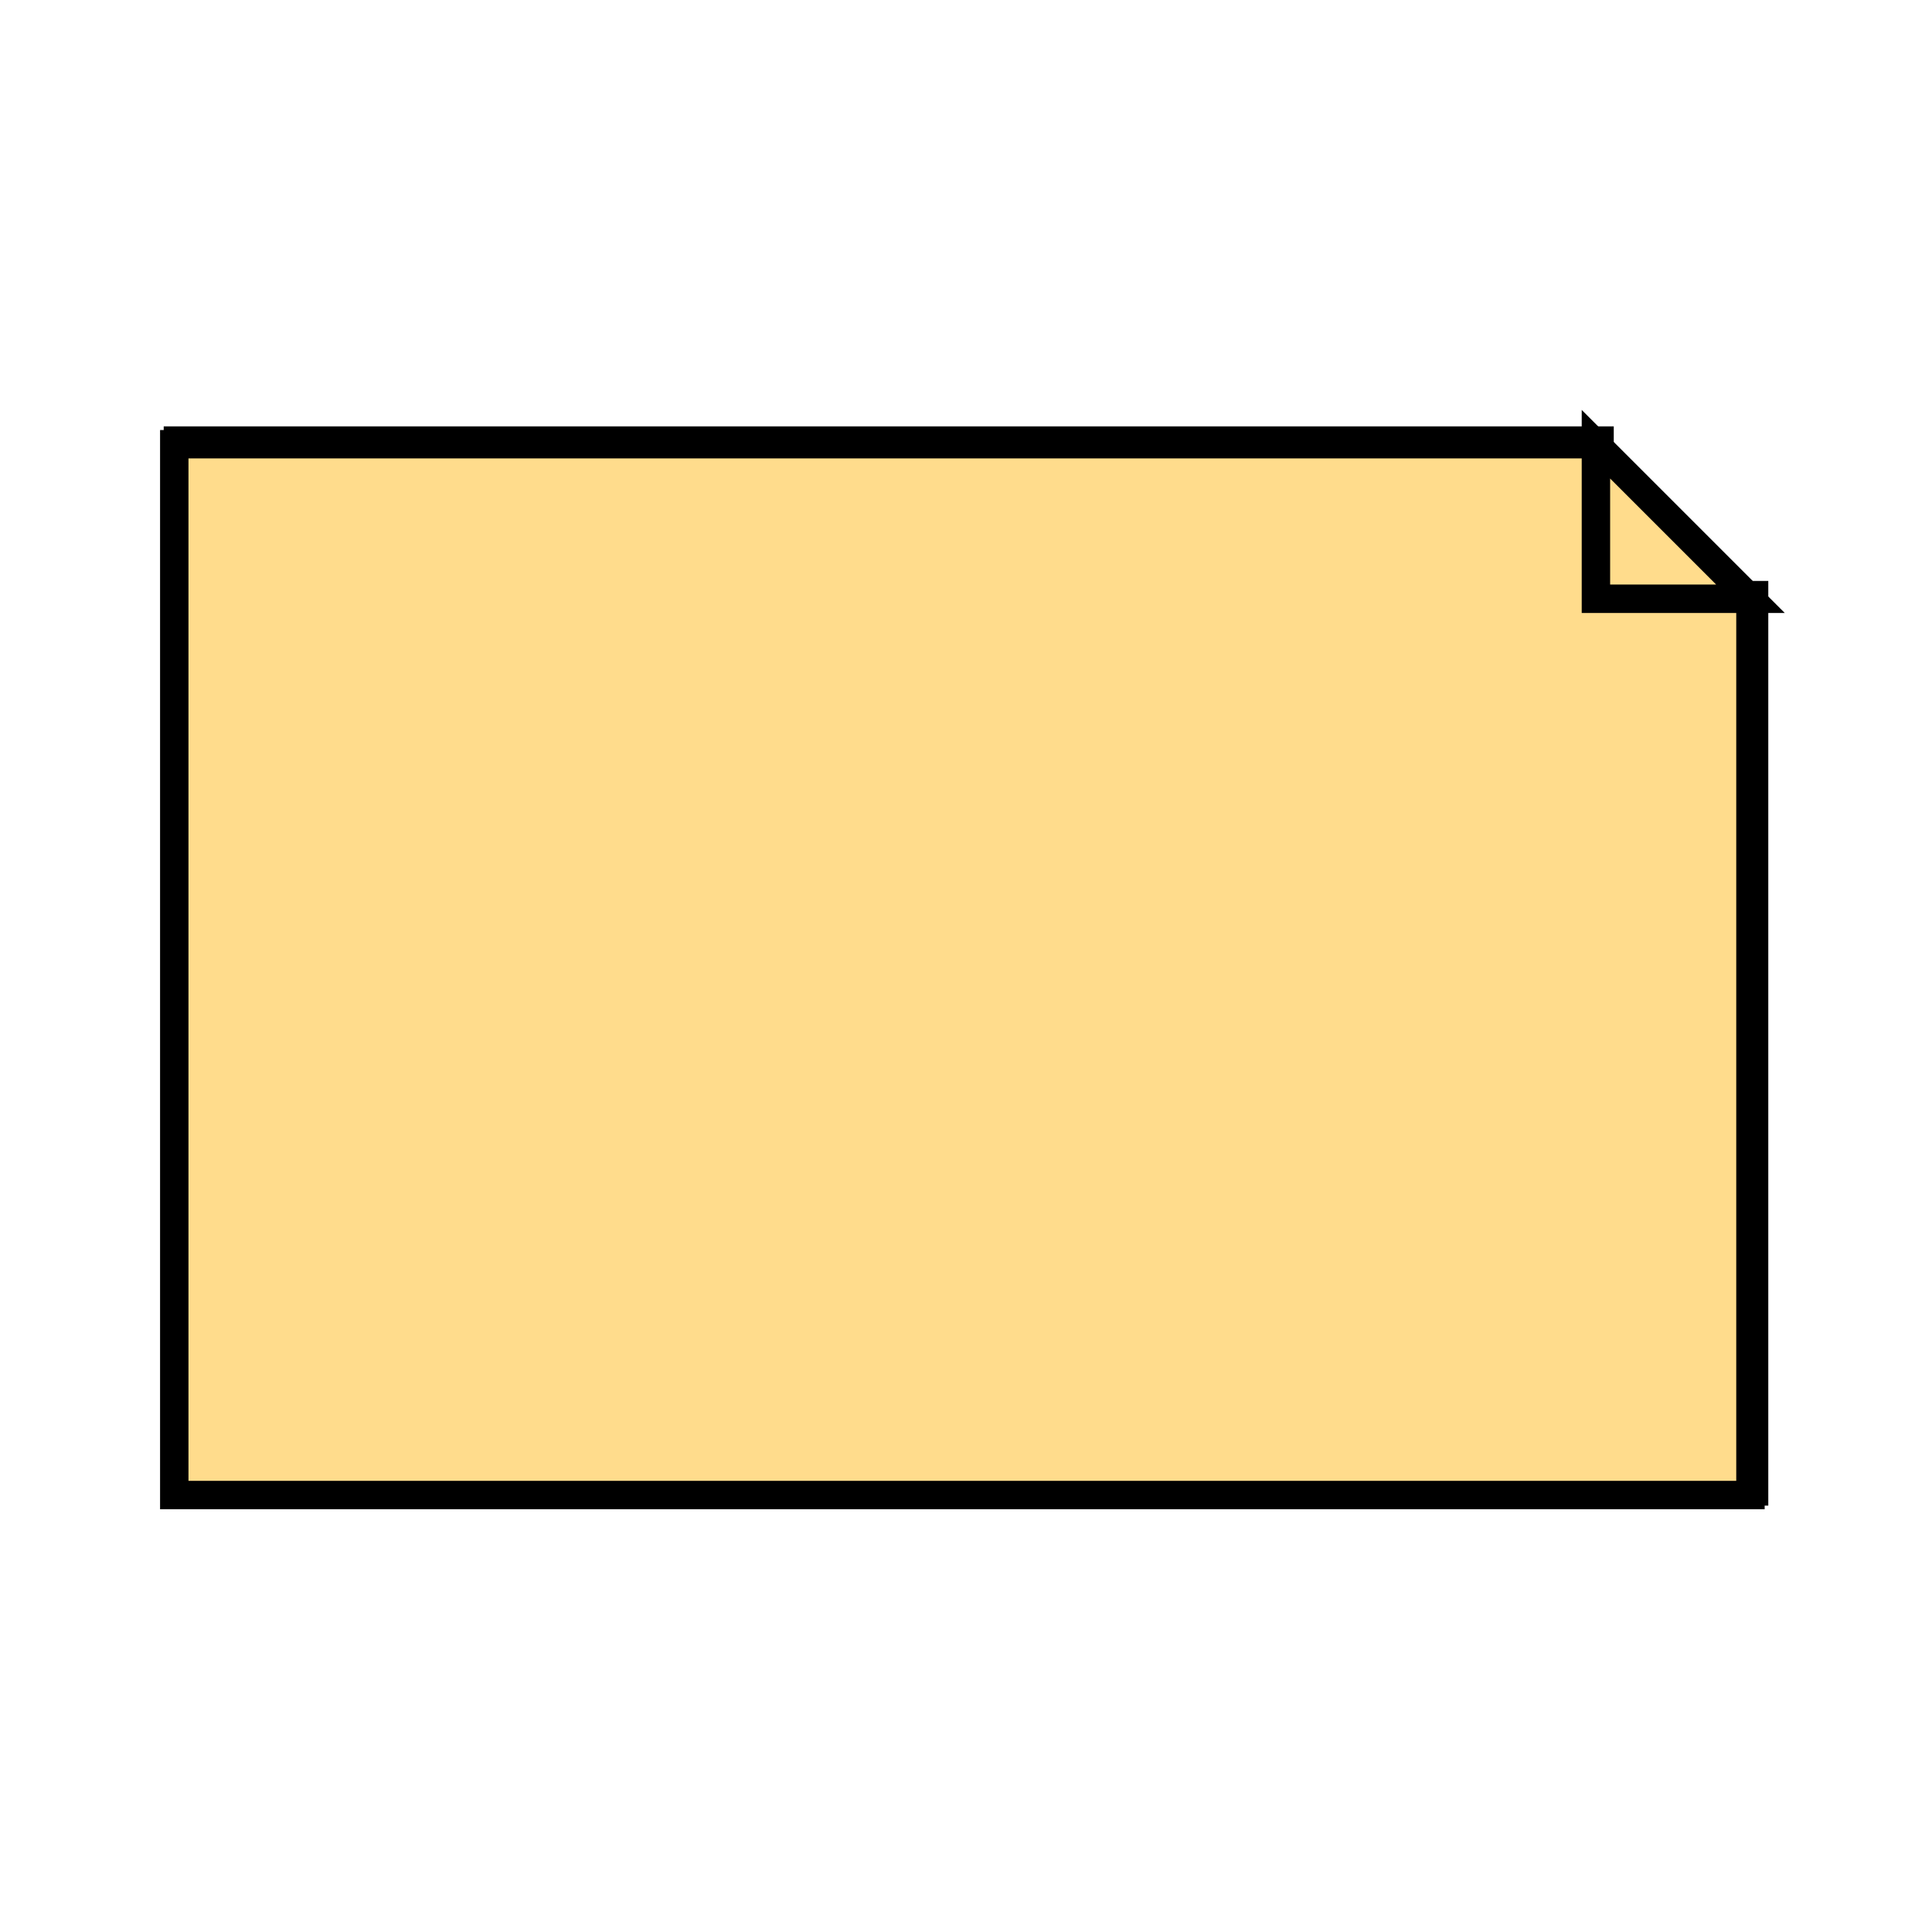
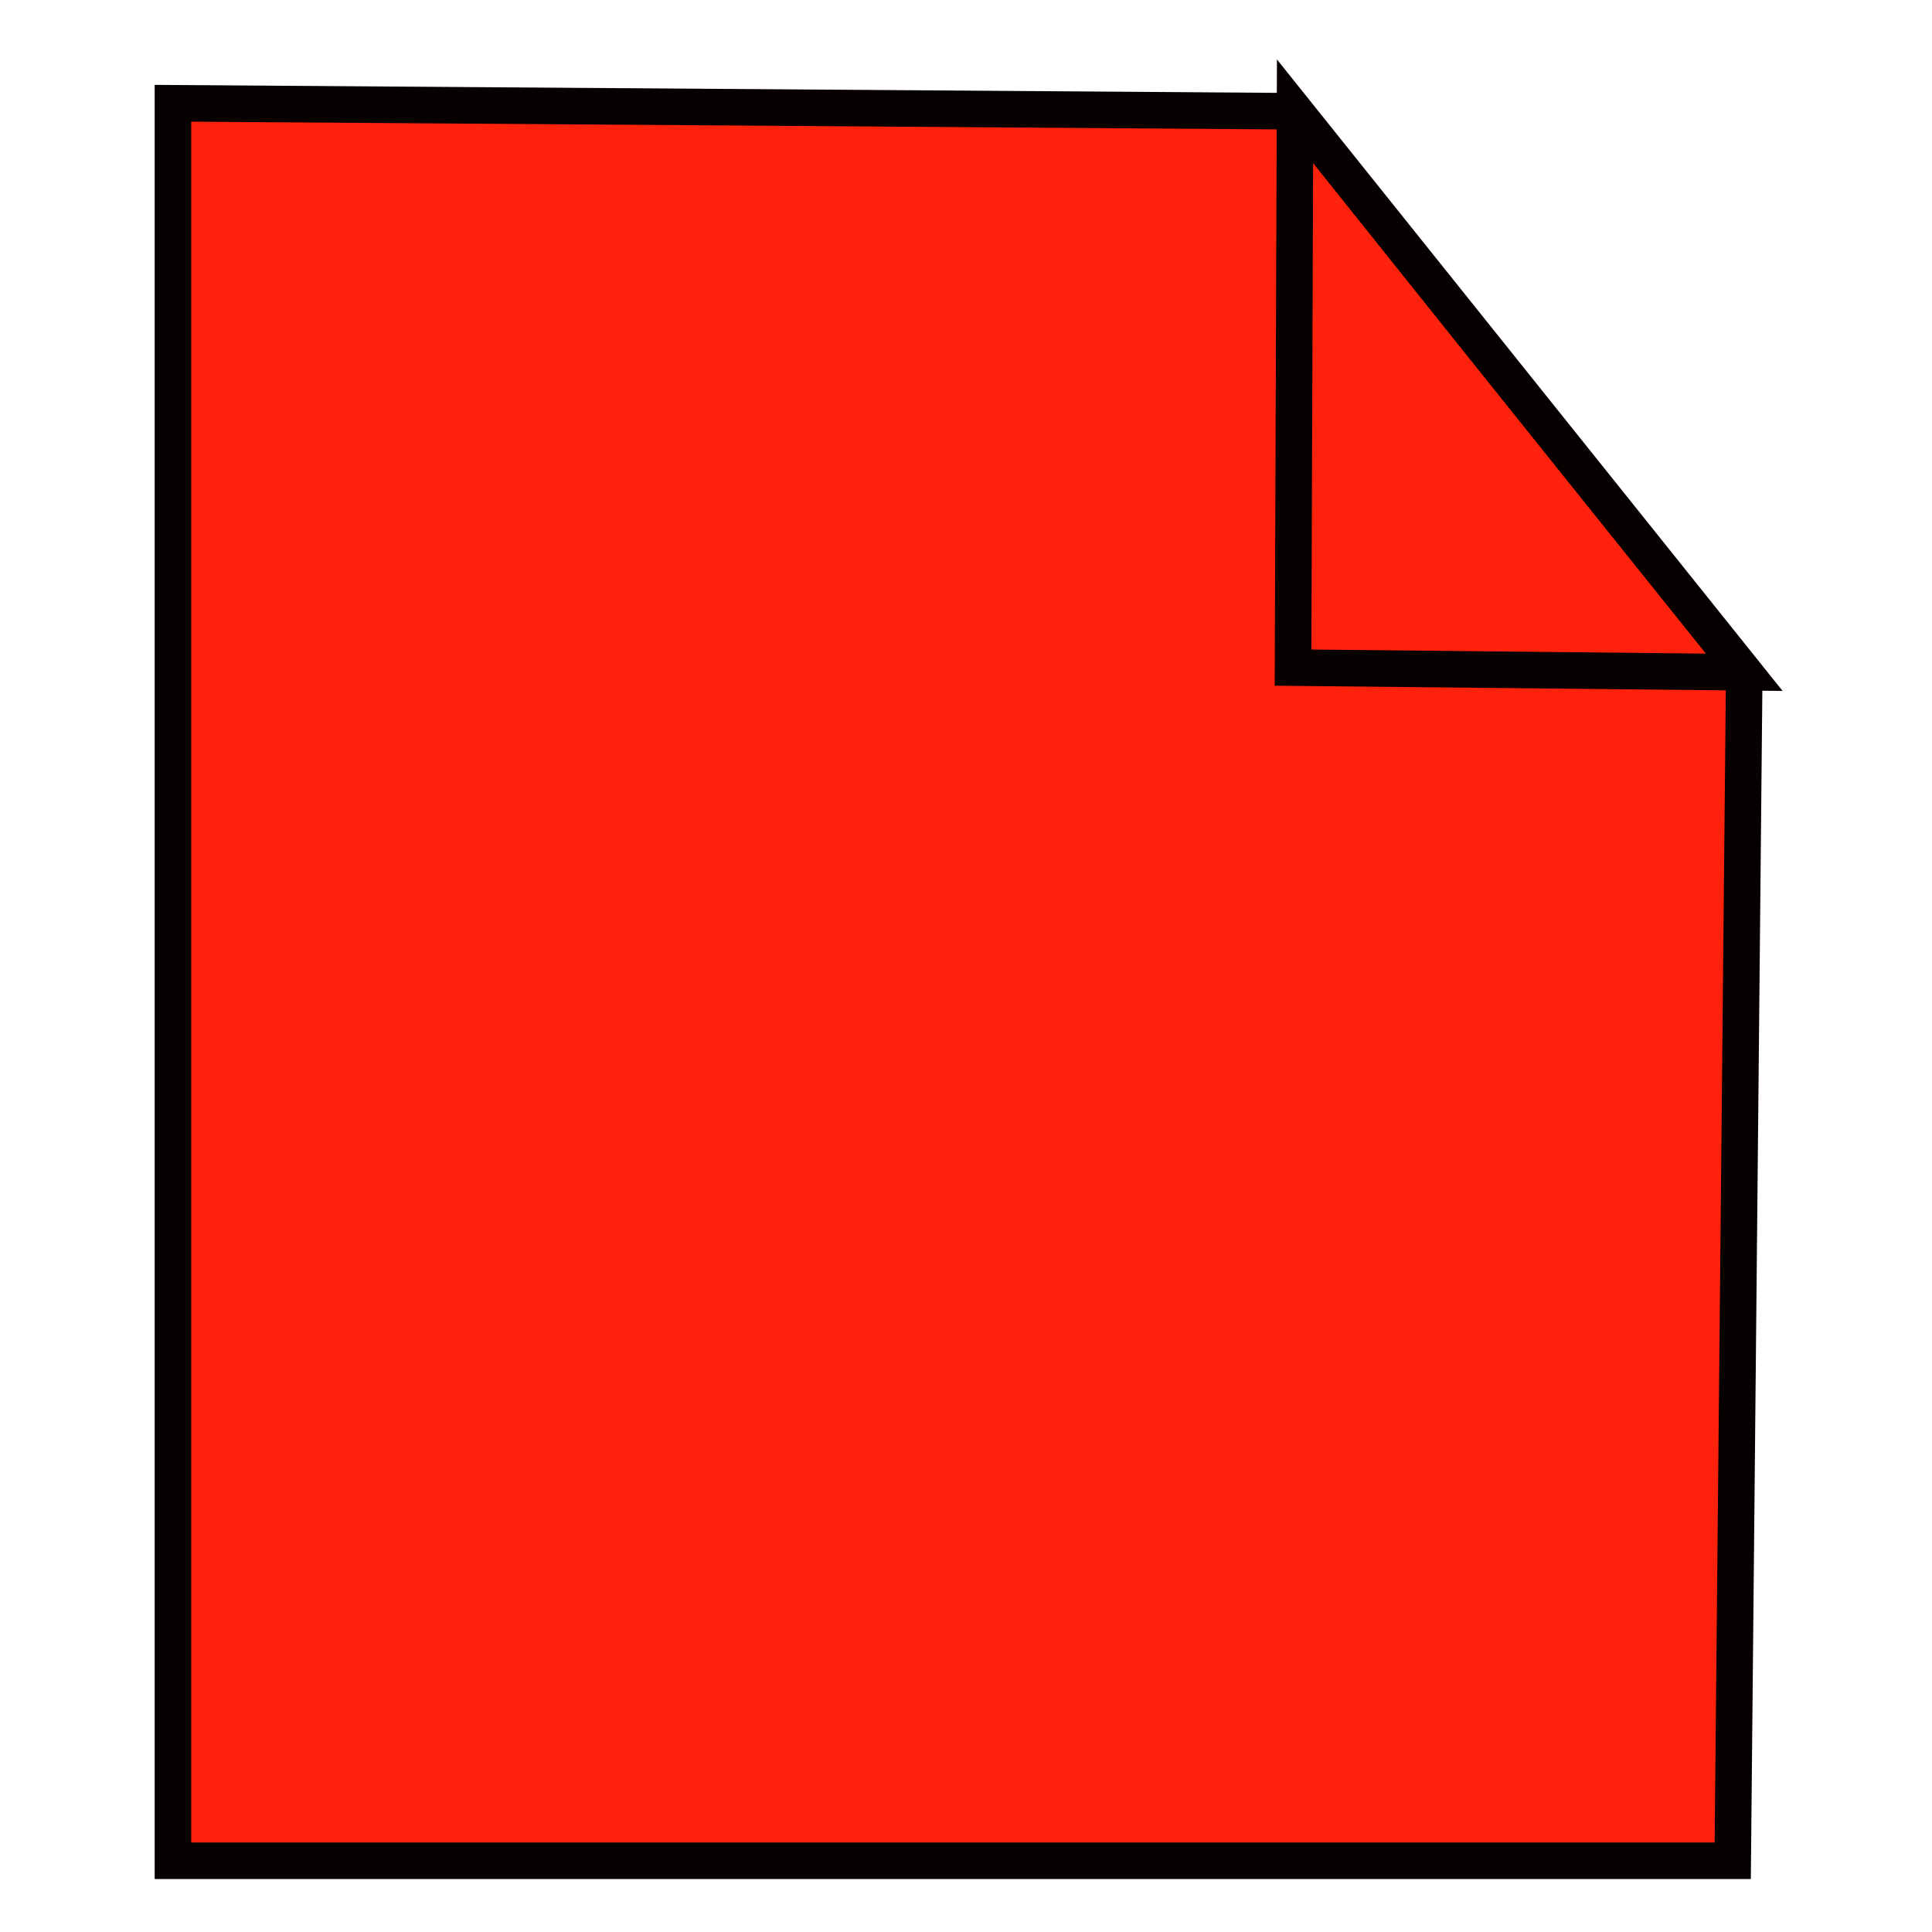
<svg xmlns="http://www.w3.org/2000/svg" width="128" height="128" stroke="#000000" stroke-linecap="round" stroke-linejoin="miter" fill="#ffdc8c" fill-rule="nonzero" stroke-width="0.789" version="1.1" id="svg6">
  <defs id="defs10" />
-   <path d="m 11.787,29.191 h 94.188 v 10.238 h 10.238 V 98.809 H 11.787 Z" id="path2" style="stroke-width:1.882;stroke-miterlimit:4;stroke-dasharray:none" />
-   <path d="m 11.546,29.432 h 94.188 l 10.238,10.238 H 105.734 V 29.432 l 10.238,10.238 V 99.05 H 11.546 Z" id="path4" style="stroke-width:1.882;stroke-miterlimit:4;stroke-dasharray:none" />
+   <path d="M 11.458,6.842 85.799,7.371 c 20.014,25.044 19.841,24.78 29.762,37.169 L 85.667,44.232 85.799,7.371 115.561,44.541 114.798,123.282 H 11.458 Z" id="path4" style="fill:#fe220d;fill-opacity:1;stroke:#060000;stroke-width:2.421;stroke-miterlimit:4;stroke-dasharray:none;stroke-opacity:1" />
</svg>
